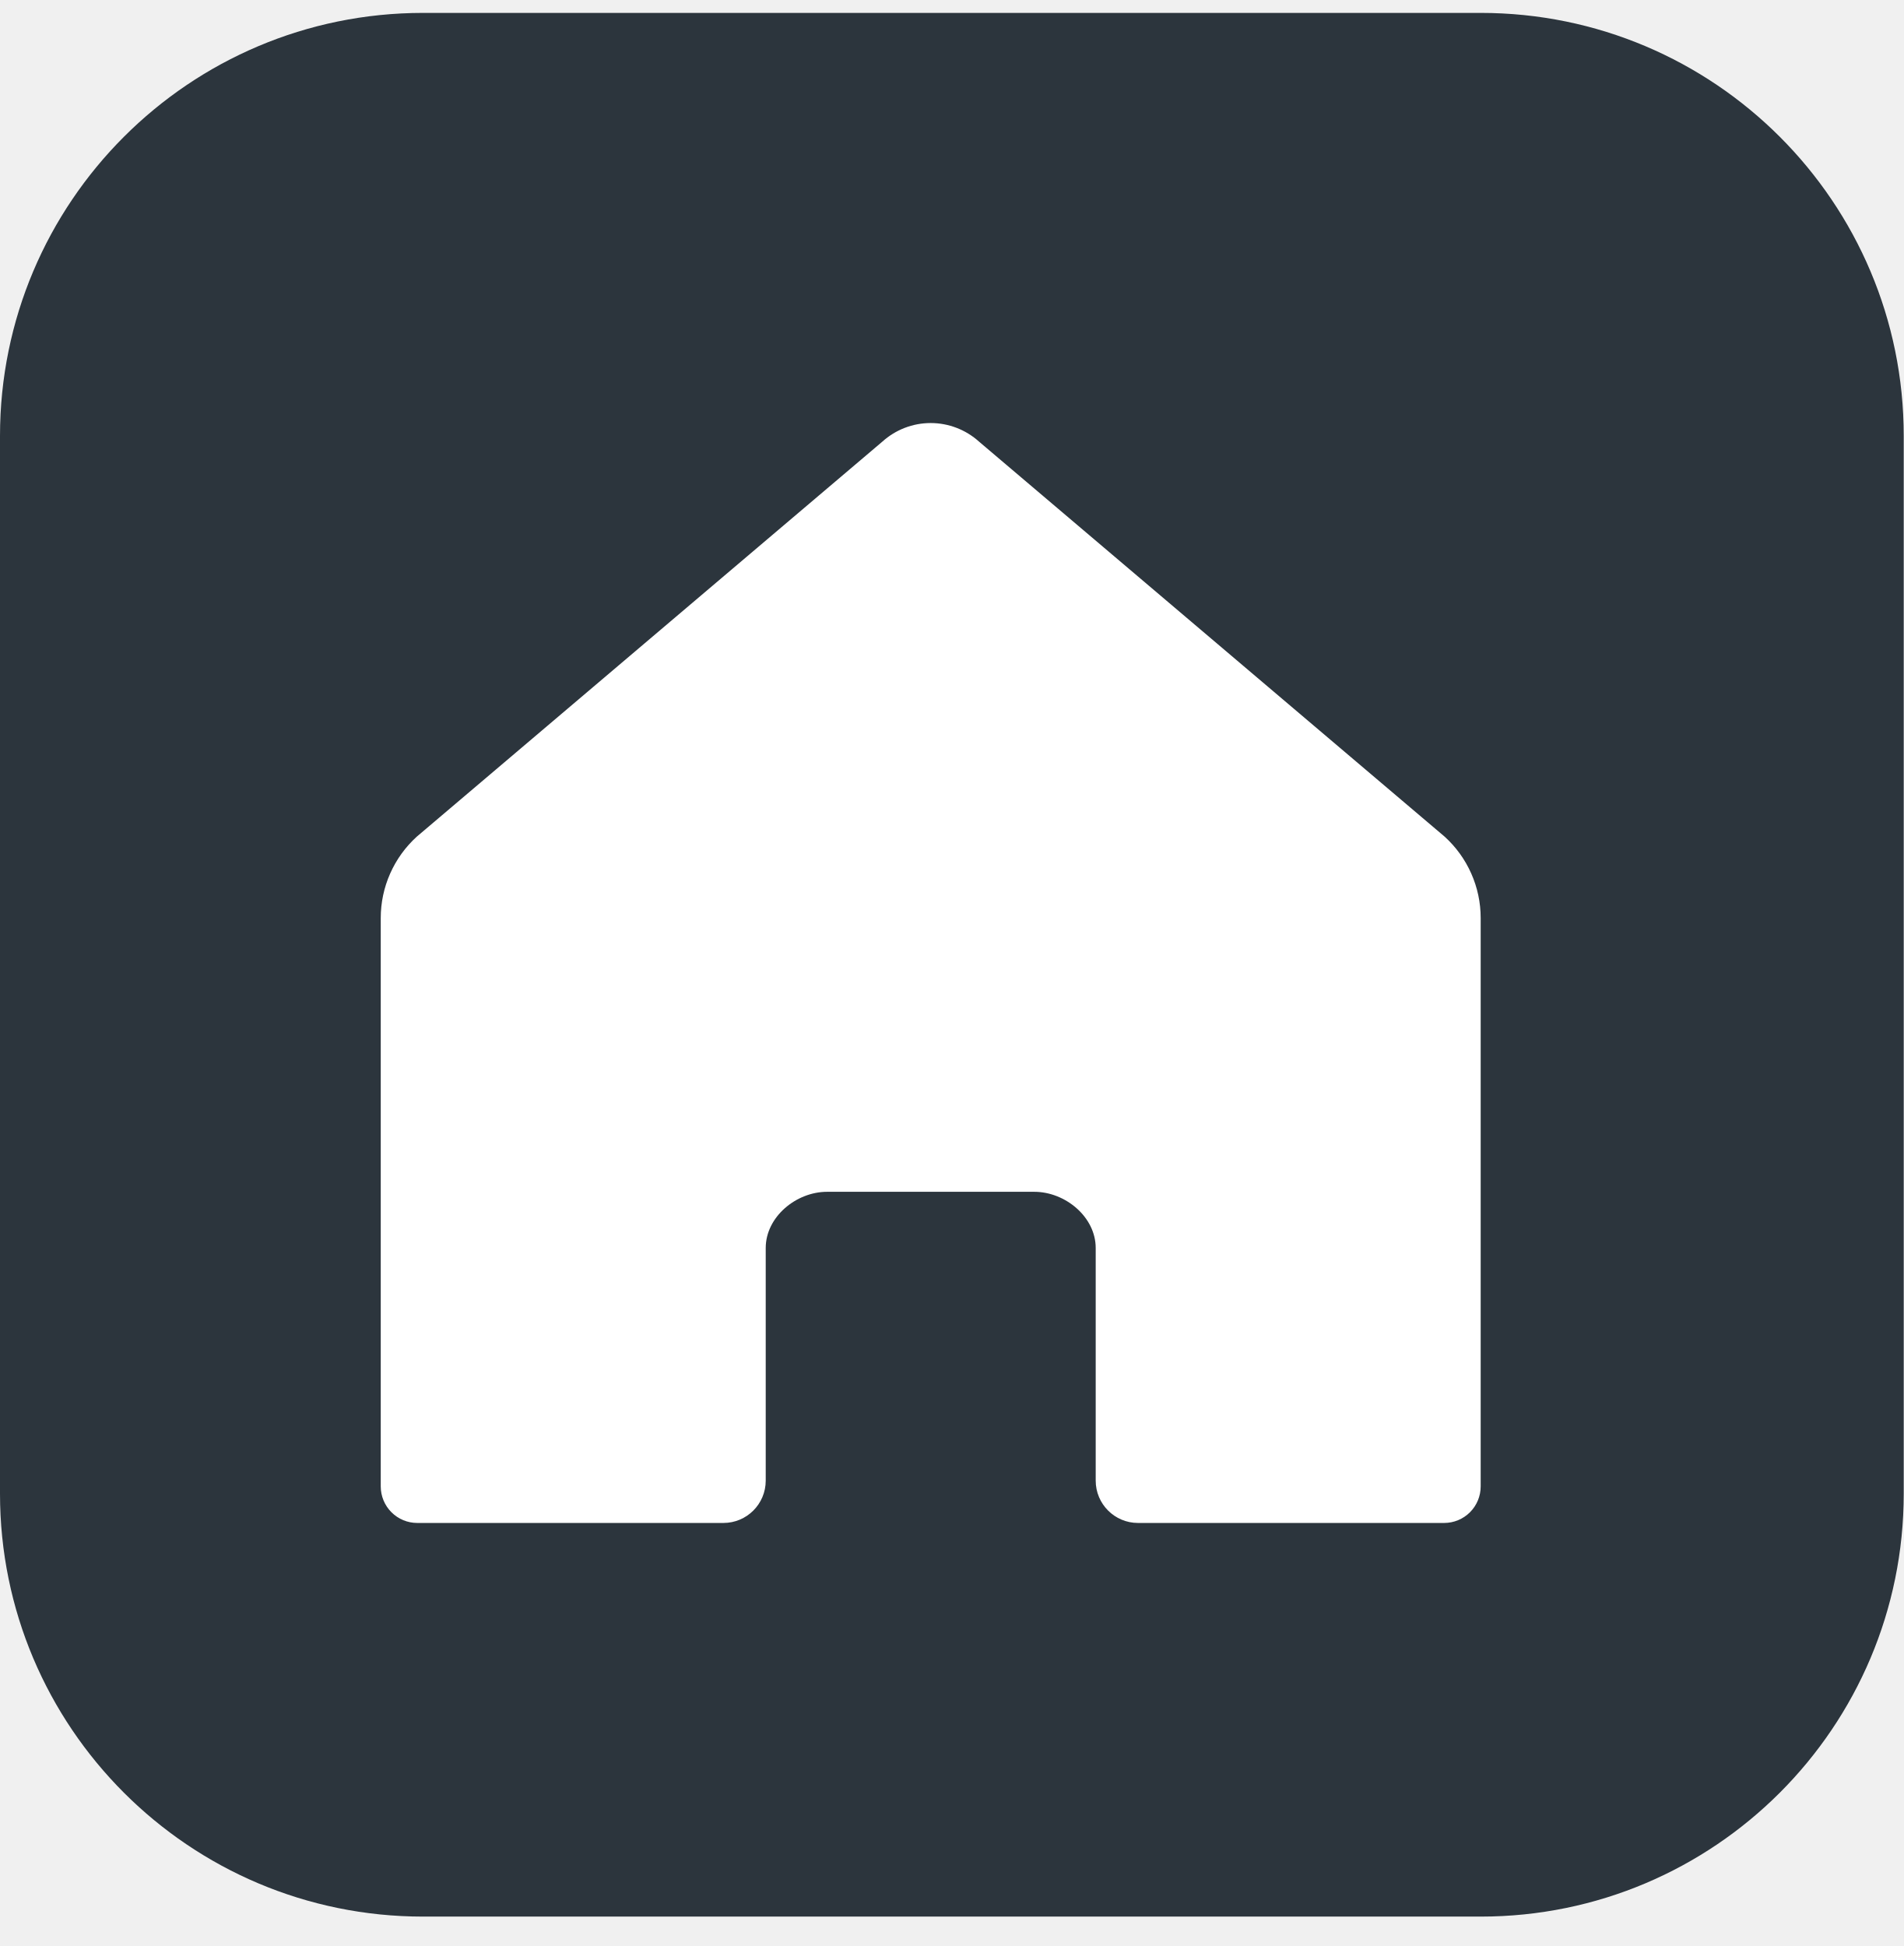
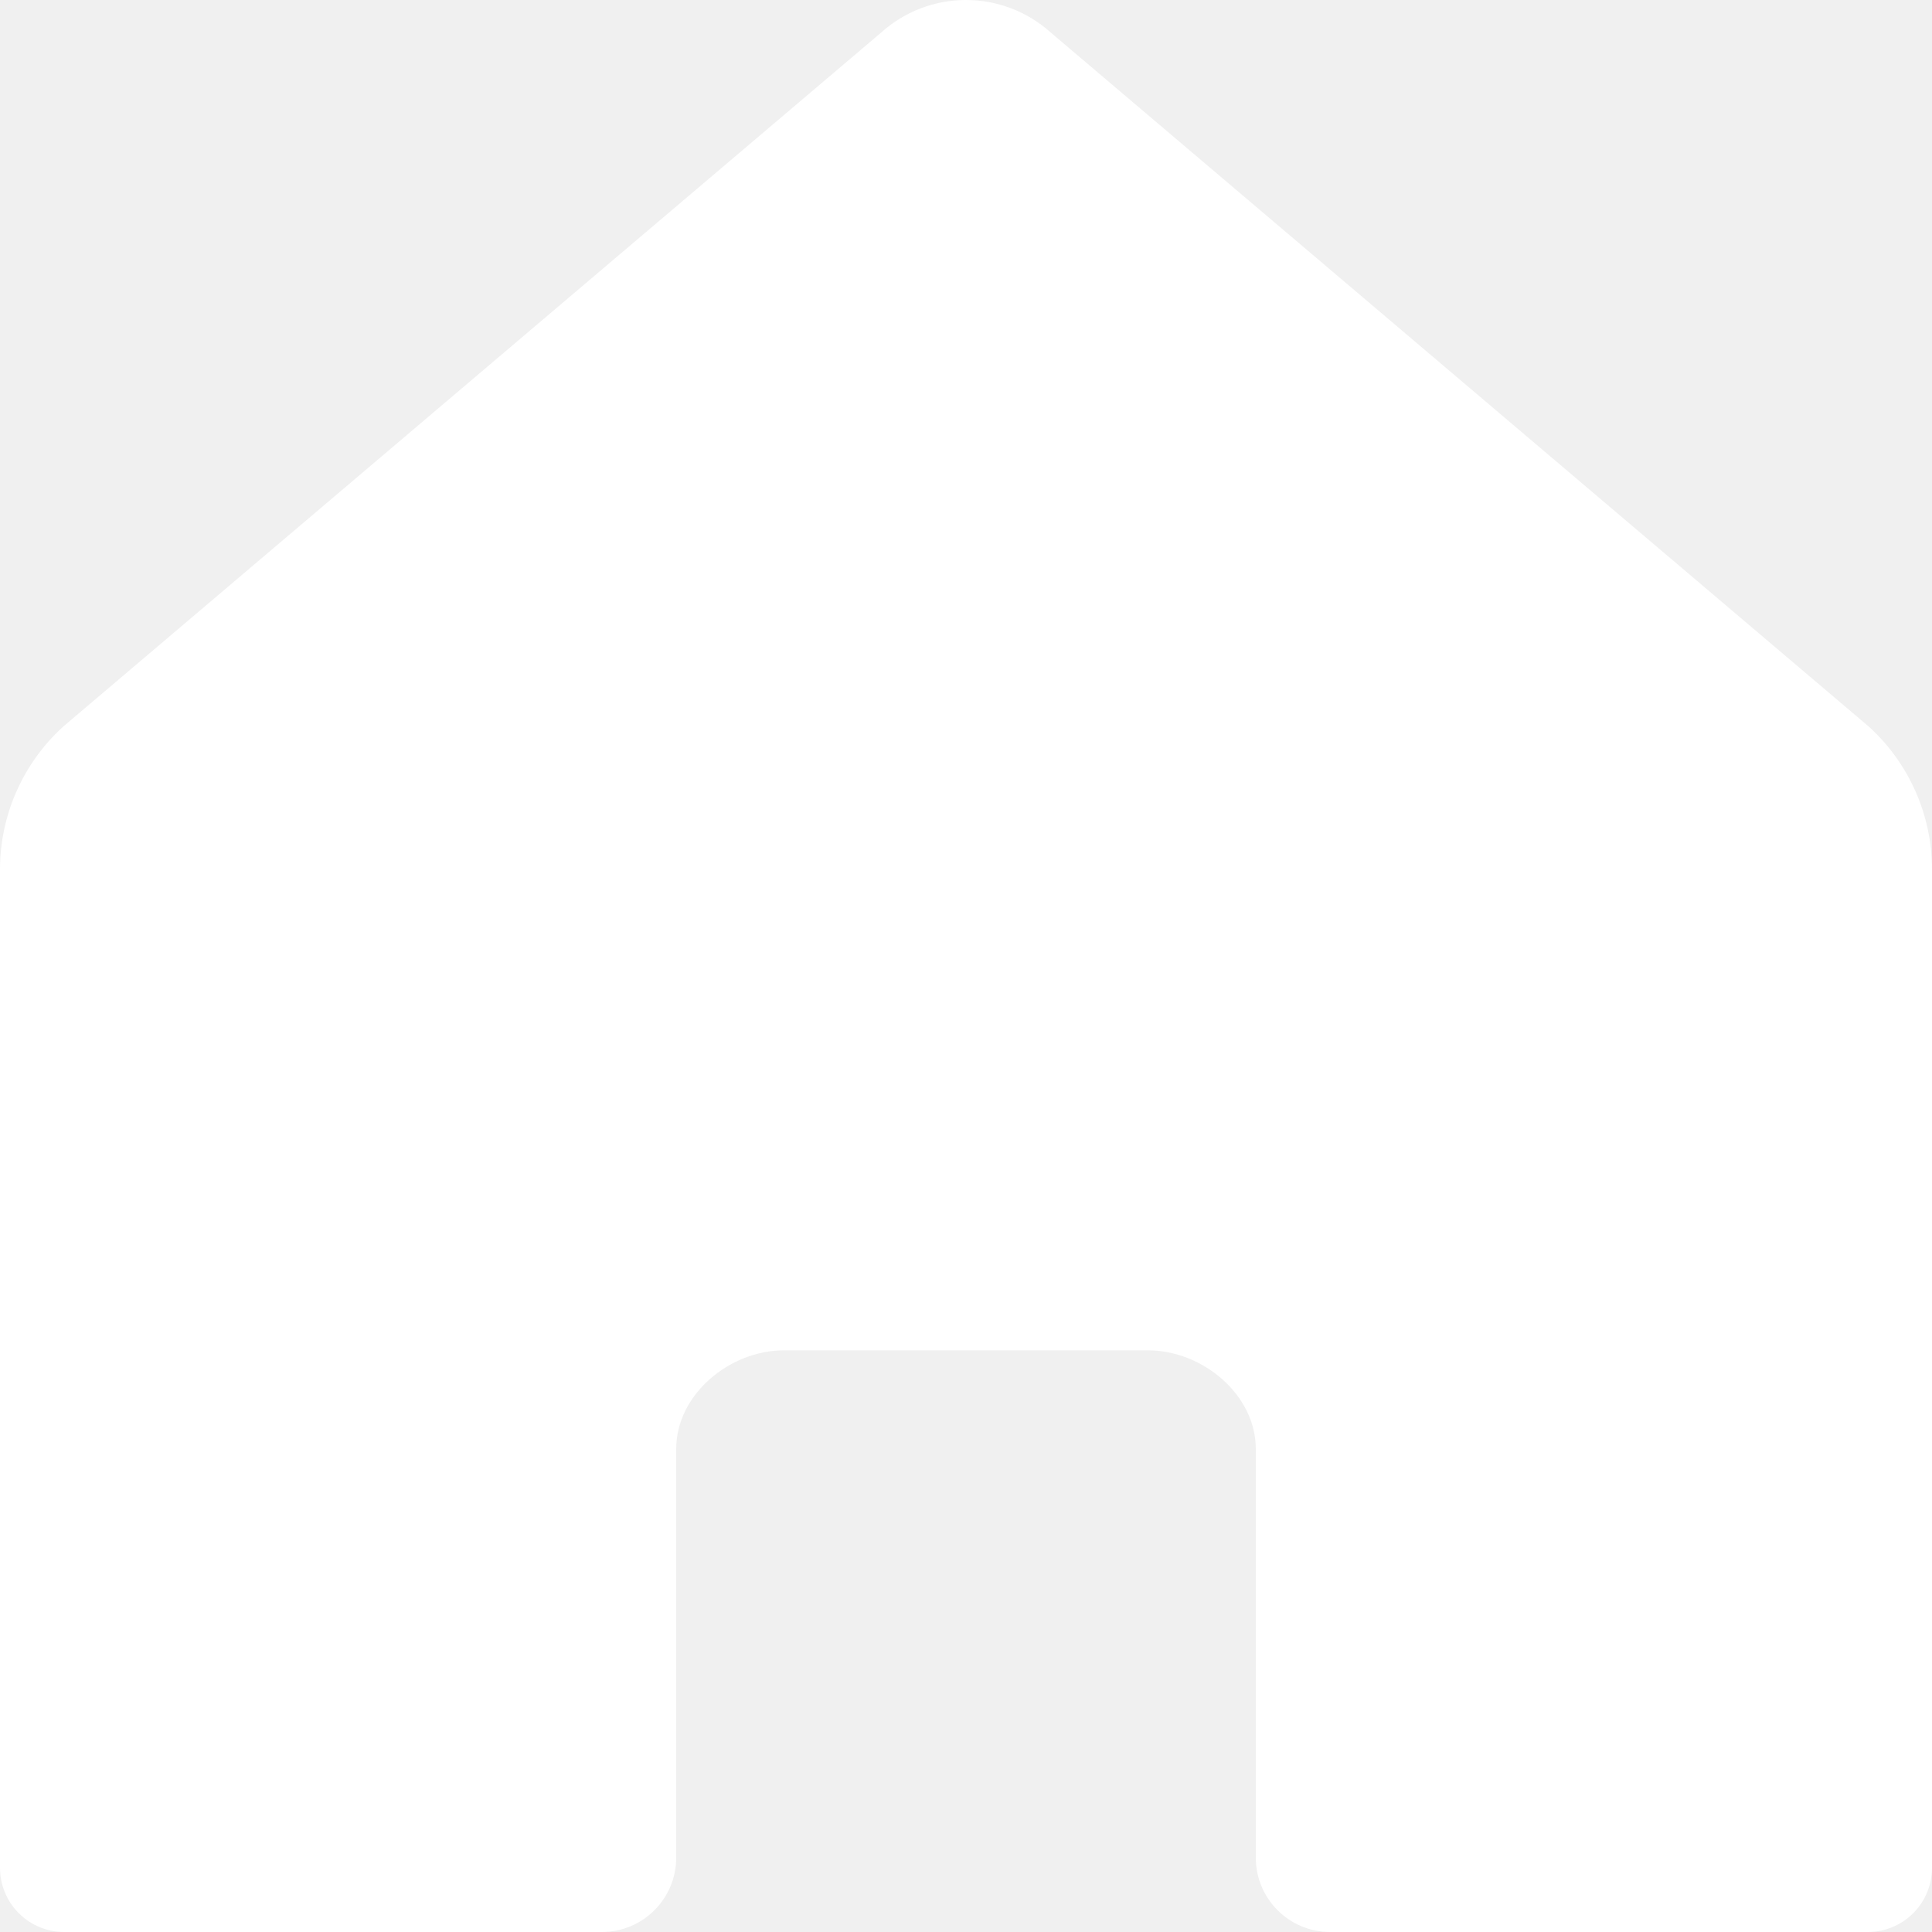
- <svg xmlns="http://www.w3.org/2000/svg" width="45" height="46" viewBox="0 0 45 46" fill="none">
-   <path d="M0 10.305C0 4.782 4.477 0.305 10 0.305H35C40.523 0.305 45 4.782 45 10.305V35.305C45 40.828 40.523 45.305 35 45.305H10C4.477 45.305 0 40.828 0 35.305V10.305Z" fill="#2C353D" />
-   <path d="M34.147 19.776L23.144 10.441C22.83 10.157 22.422 10 21.999 10C21.576 10 21.169 10.157 20.855 10.441L9.853 19.776C9.585 20.019 9.37 20.316 9.223 20.648C9.076 20.979 9 21.337 9 21.7V35.136C9 35.365 9.091 35.585 9.253 35.747C9.415 35.909 9.634 36 9.863 36L17.1 36C17.652 36 18.1 35.552 18.1 35V29.5C18.1 28.767 18.818 28.172 19.551 28.172H24.448C25.181 28.172 25.9 28.767 25.9 29.5V35C25.9 35.552 26.348 36 26.9 36H34.136C34.366 36 34.585 35.909 34.747 35.747C34.909 35.585 35 35.365 35 35.136V21.7C35 21.337 34.924 20.979 34.777 20.648C34.63 20.316 34.415 20.019 34.147 19.776Z" fill="white" />
+ <svg xmlns="http://www.w3.org/2000/svg" width="26" height="26" viewBox="0 0 26 26" fill="none">
+   <path d="M25.147 9.776L14.144 0.441C13.83 0.157 13.422 -1.58691e-05 12.999 -1.58691e-05C12.576 -1.58691e-05 12.169 0.157 11.855 0.441L0.853 9.776C0.585 10.019 0.37 10.316 0.223 10.648C0.076 10.979 6.06061e-06 11.338 -8.05855e-06 11.7V25.136C-8.06114e-06 25.365 0.091 25.585 0.253 25.747C0.415 25.909 0.634 26 0.863 26L8.1 26C8.652 26 9.1 25.552 9.1 25V19.5C9.1 18.767 9.818 18.172 10.551 18.172H15.448C16.181 18.172 16.9 18.767 16.9 19.5V25C16.9 25.552 17.348 26 17.9 26H25.137C25.366 26 25.585 25.909 25.747 25.747C25.909 25.585 26 25.365 26 25.136V11.7C26 11.338 25.924 10.979 25.777 10.648C25.63 10.316 25.415 10.019 25.147 9.776Z" fill="white" />
</svg>
